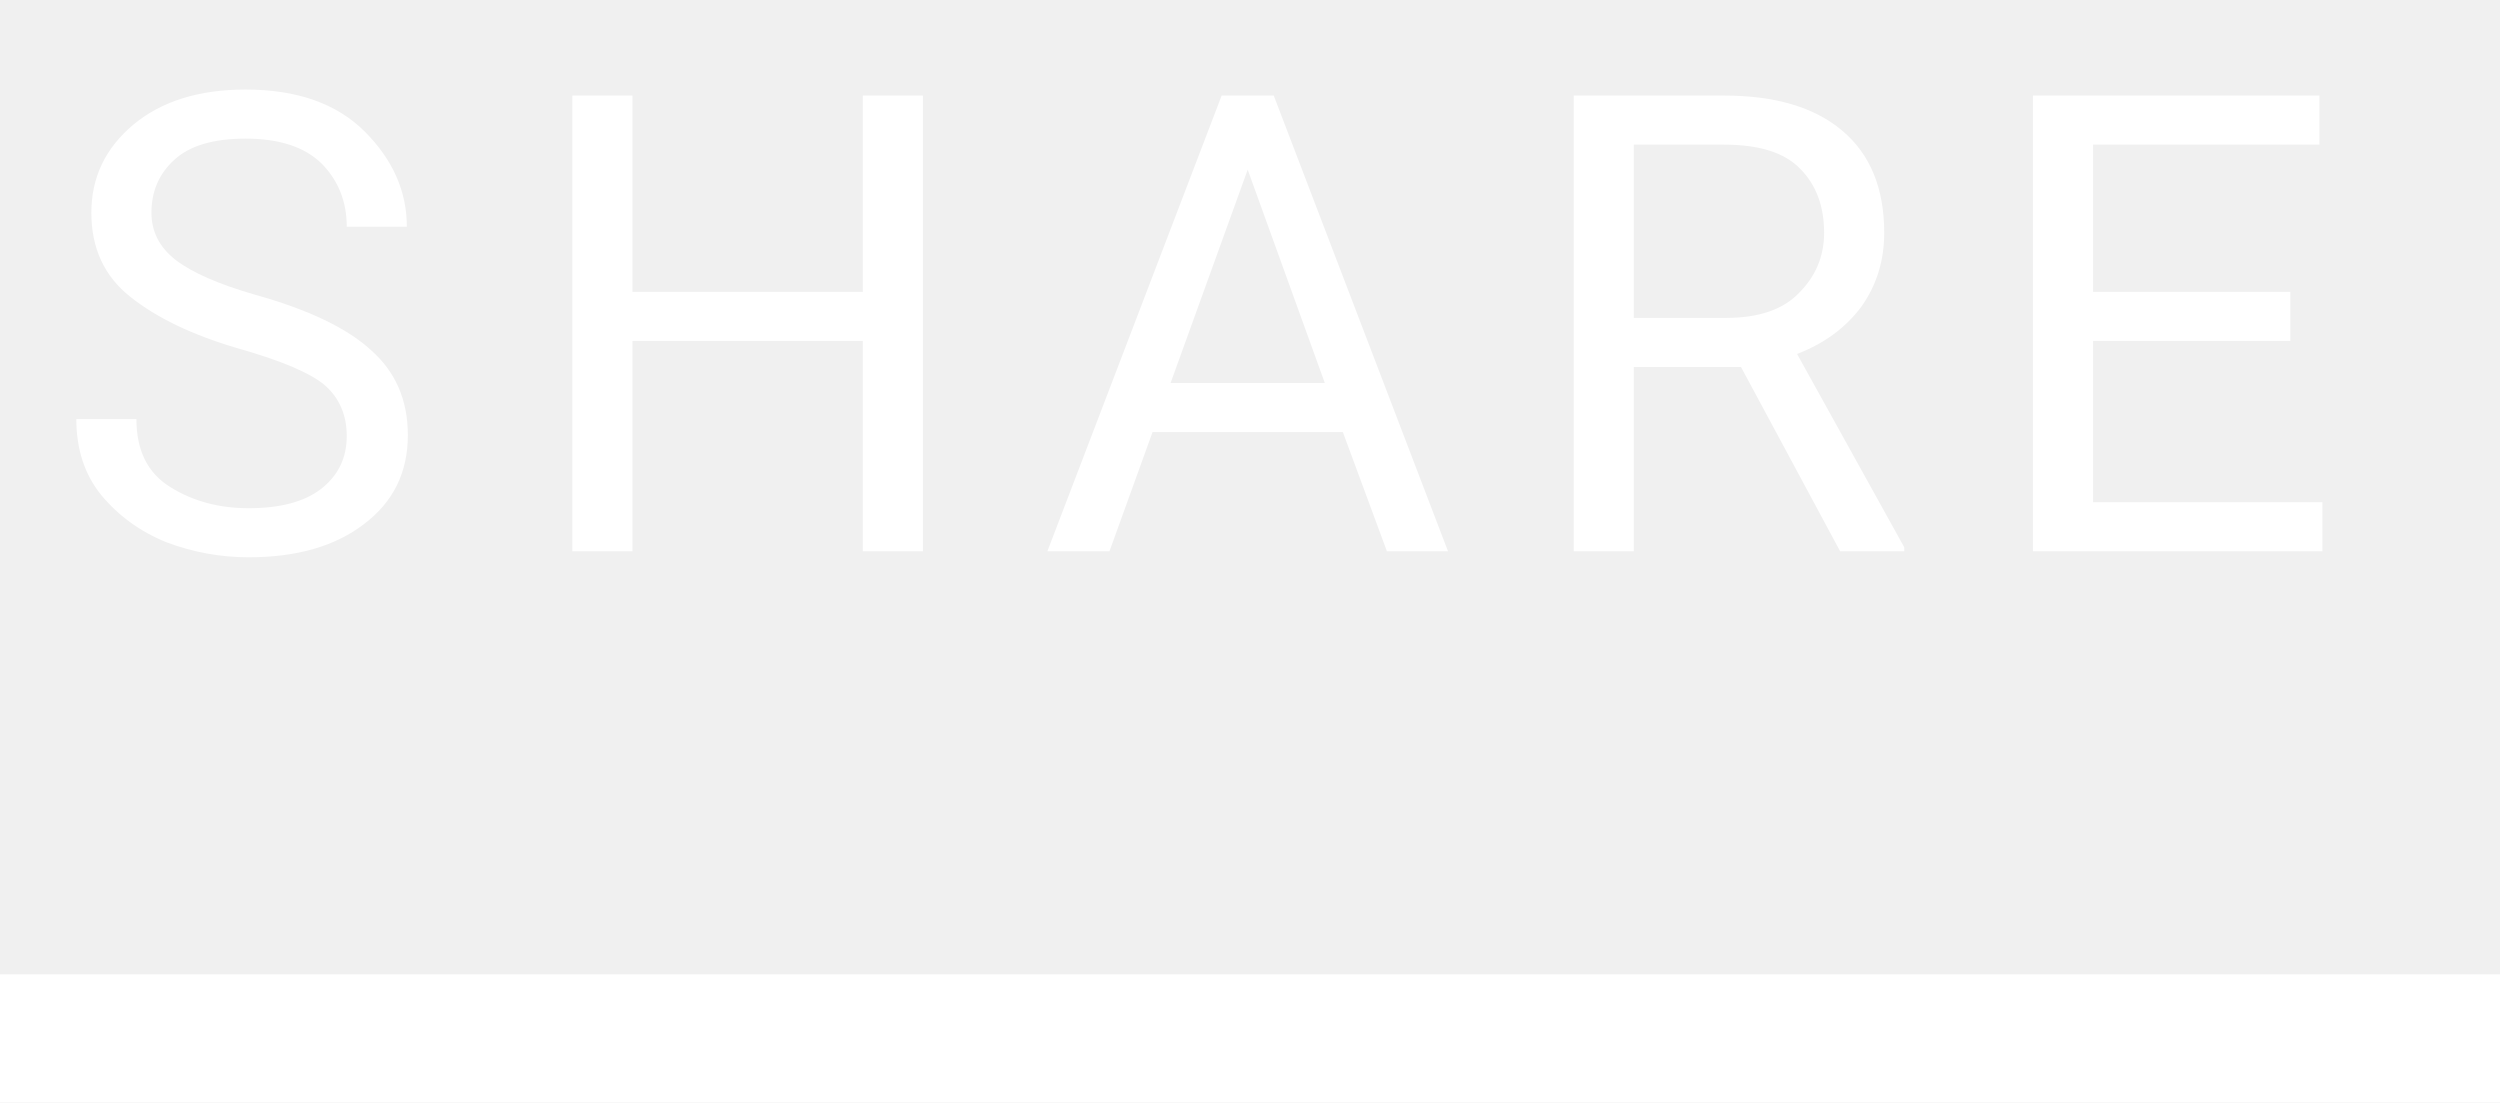
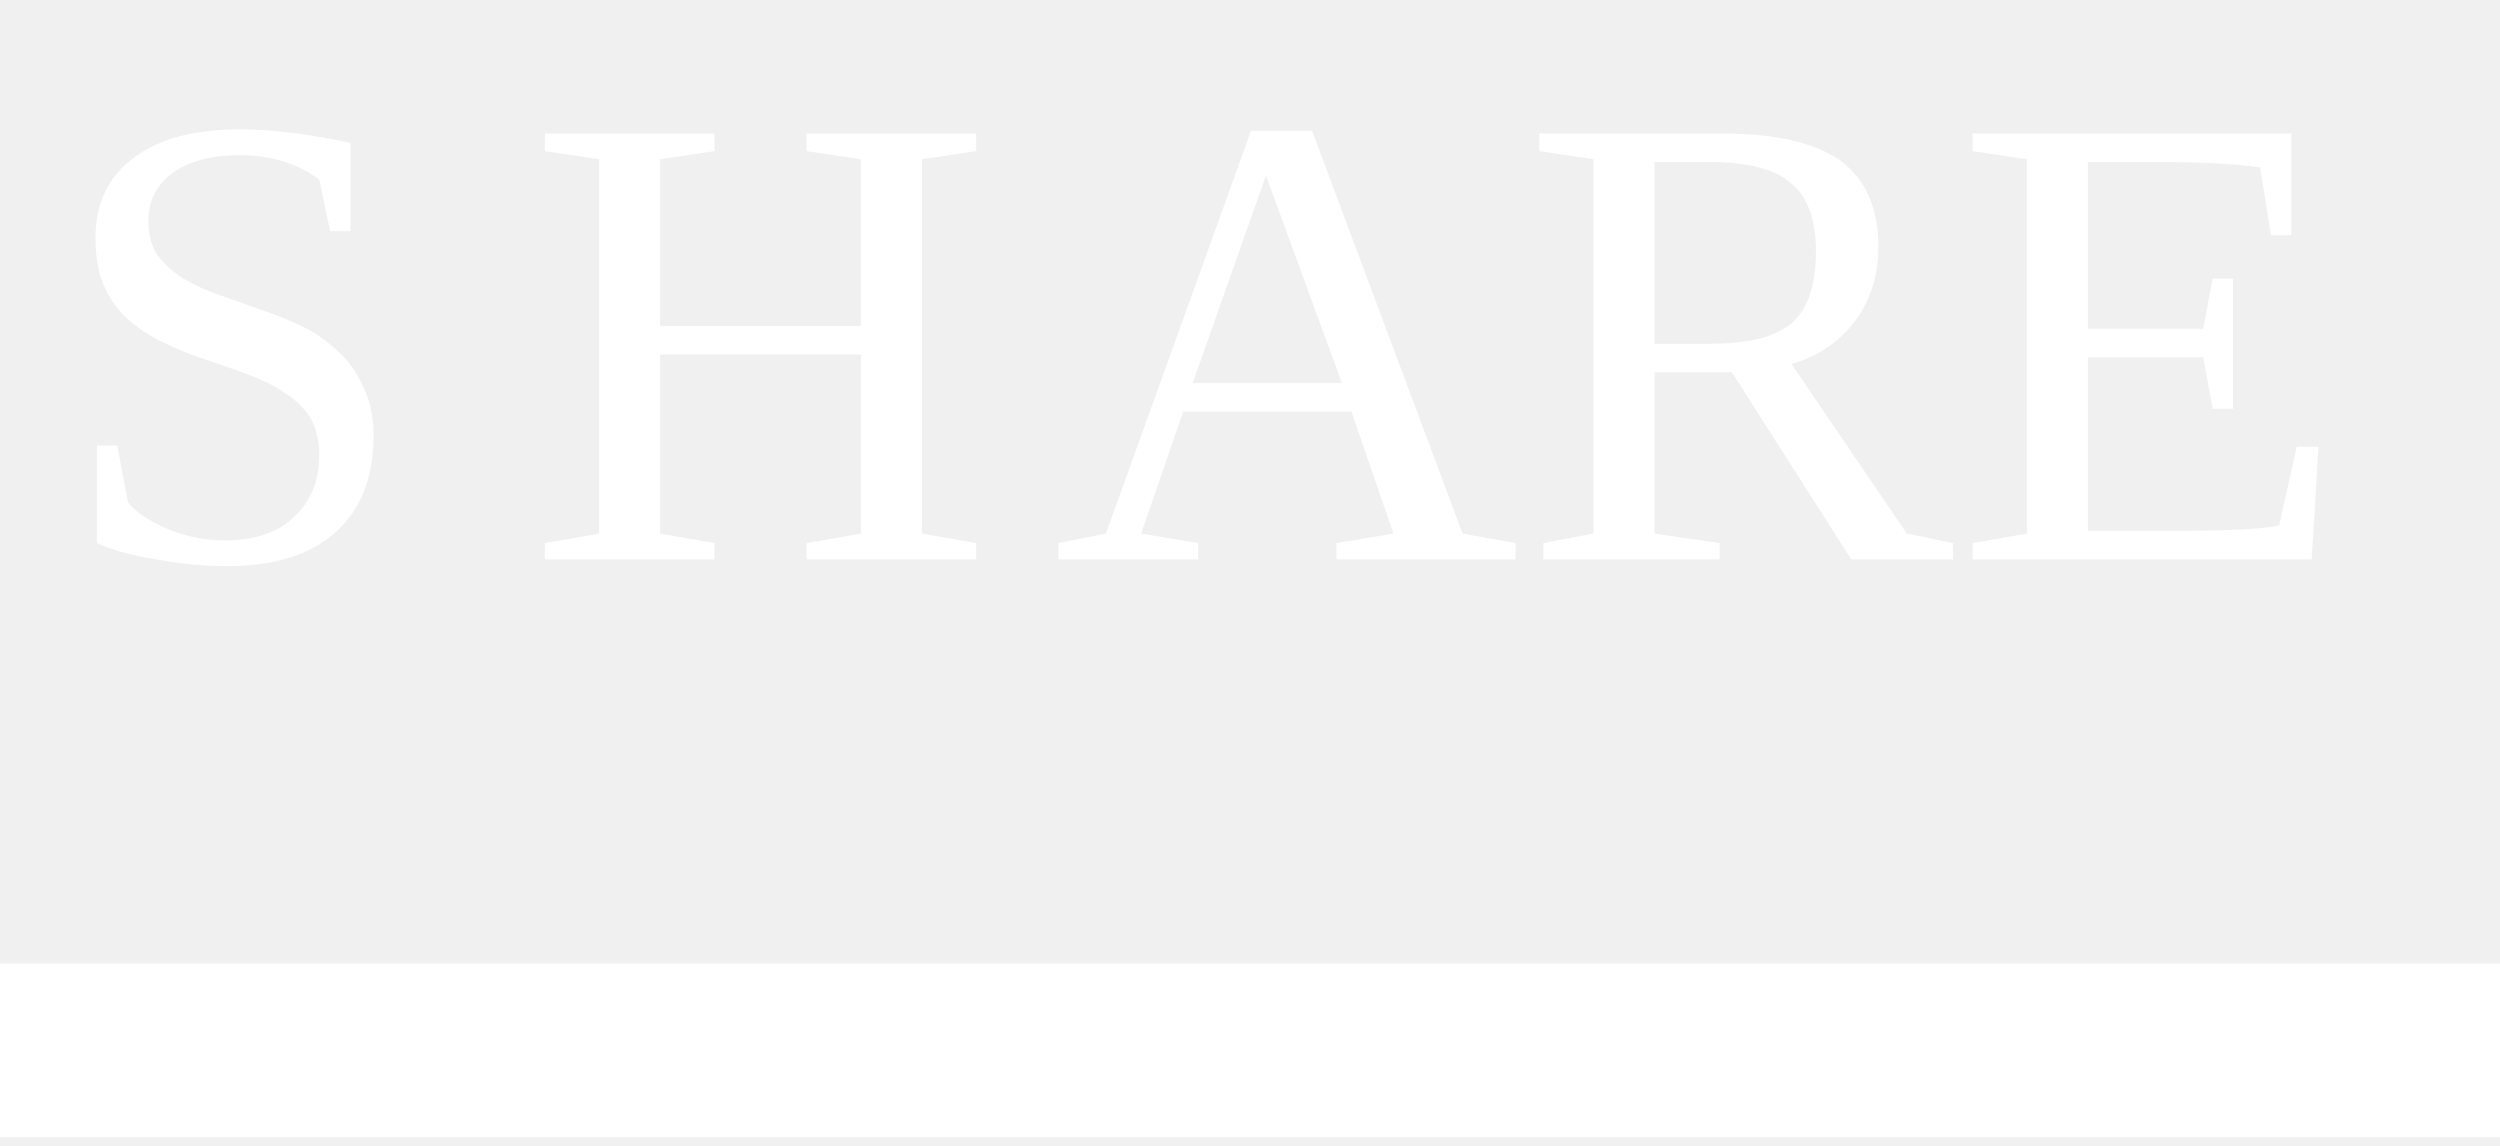
- <svg xmlns="http://www.w3.org/2000/svg" id="e8a5ef8c-35ca-48dd-a369-f519097c2f18" data-name="圖層 1" viewBox="0 0 39 17.2">
-   <text transform="translate(.8 8.6)" font-size="10" fill="#fff" font-family="Roboto" letter-spacing="1">S<tspan x="7.3" y="0">H</tspan>
-     <tspan x="15.4" y="0">ARE</tspan>
-   </text>
-   <path fill="none" stroke="#fff" stroke-miterlimit="10" stroke-width="2" d="M0 16.2h39" />
+ <svg xmlns="http://www.w3.org/2000/svg" id="e8a5ef8c-35ca-48dd-a369-f519097c2f18" viewBox="0 0 28.8 13.2">
+   <style>.st0{fill:#fff}.st1{font-family:&amp;apos;Roboto-Black&amp;apos;}.st2{font-size:7.479px}.st3{fill:none;stroke:#fff;stroke-width:2;stroke-miterlimit:10}</style>
+   <text transform="translate(.6 6.444)" class="st0 st1 st2">S</text>
+   <text transform="translate(6.058 6.444)" class="st0 st1 st2">H</text>
+   <text transform="translate(12.115 6.444)" class="st0 st1 st2">ARE</text>
+   <path class="st3" d="M0 12.1h29.2" />
</svg>
